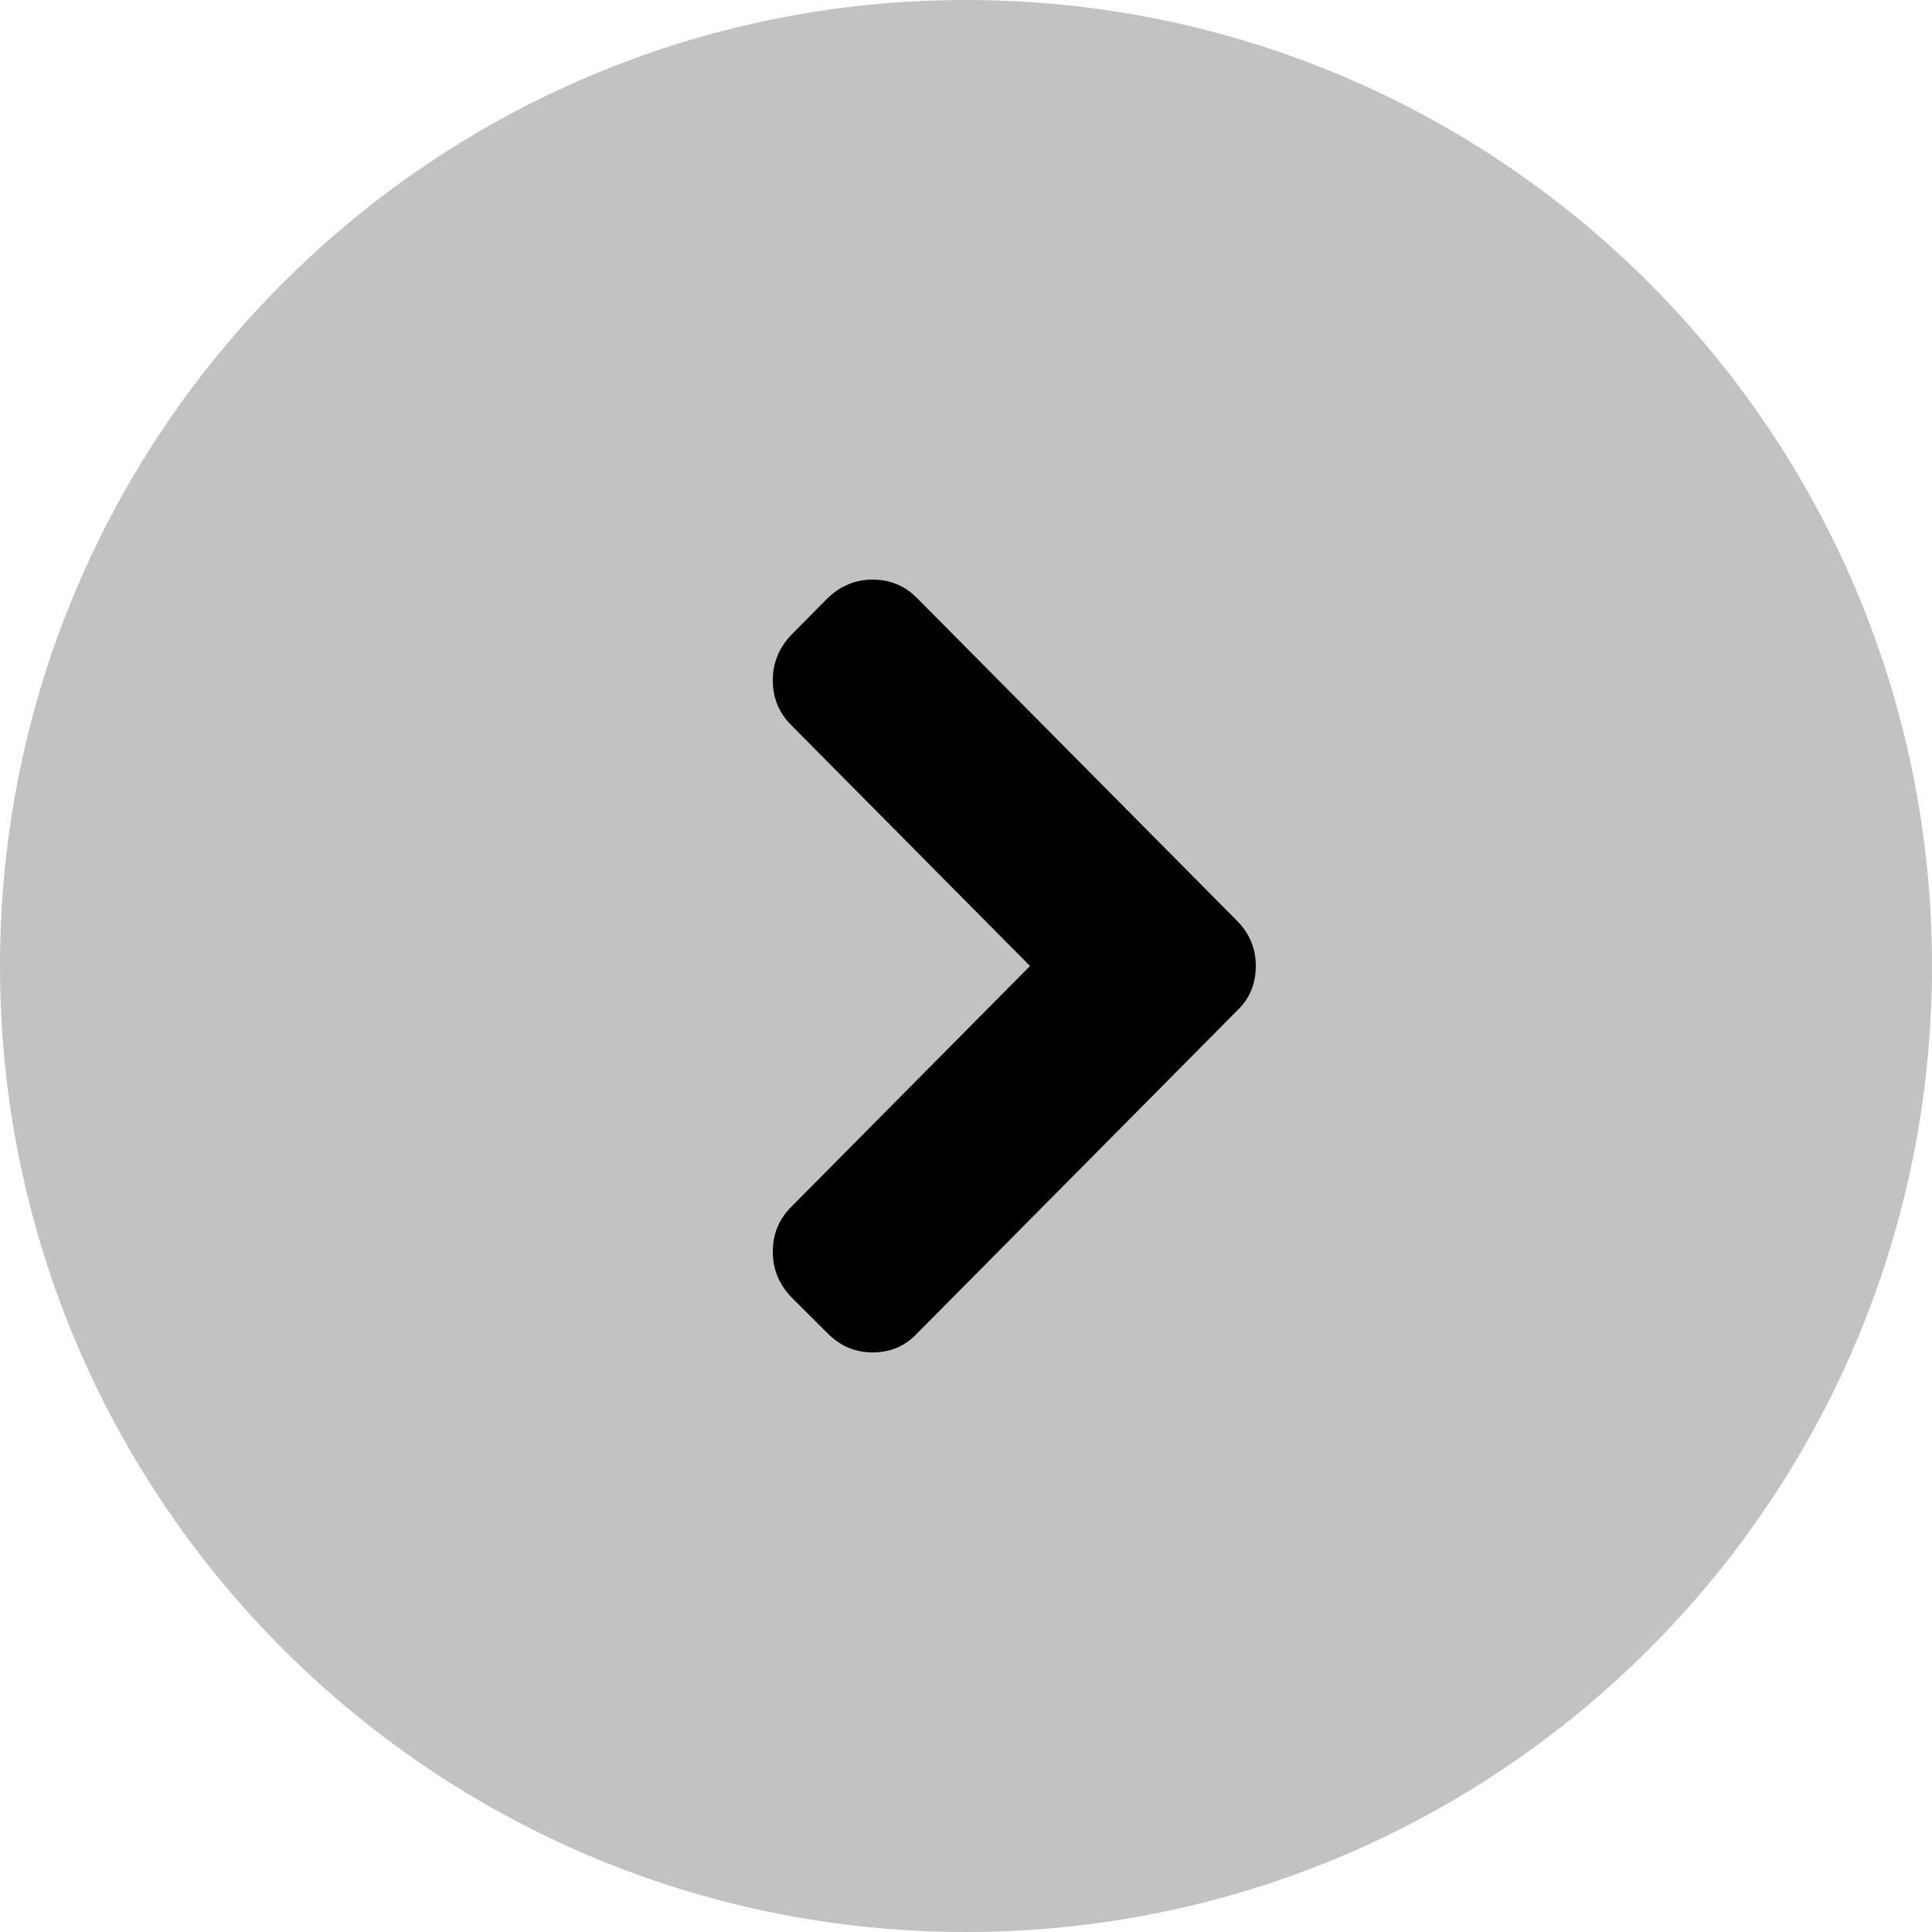
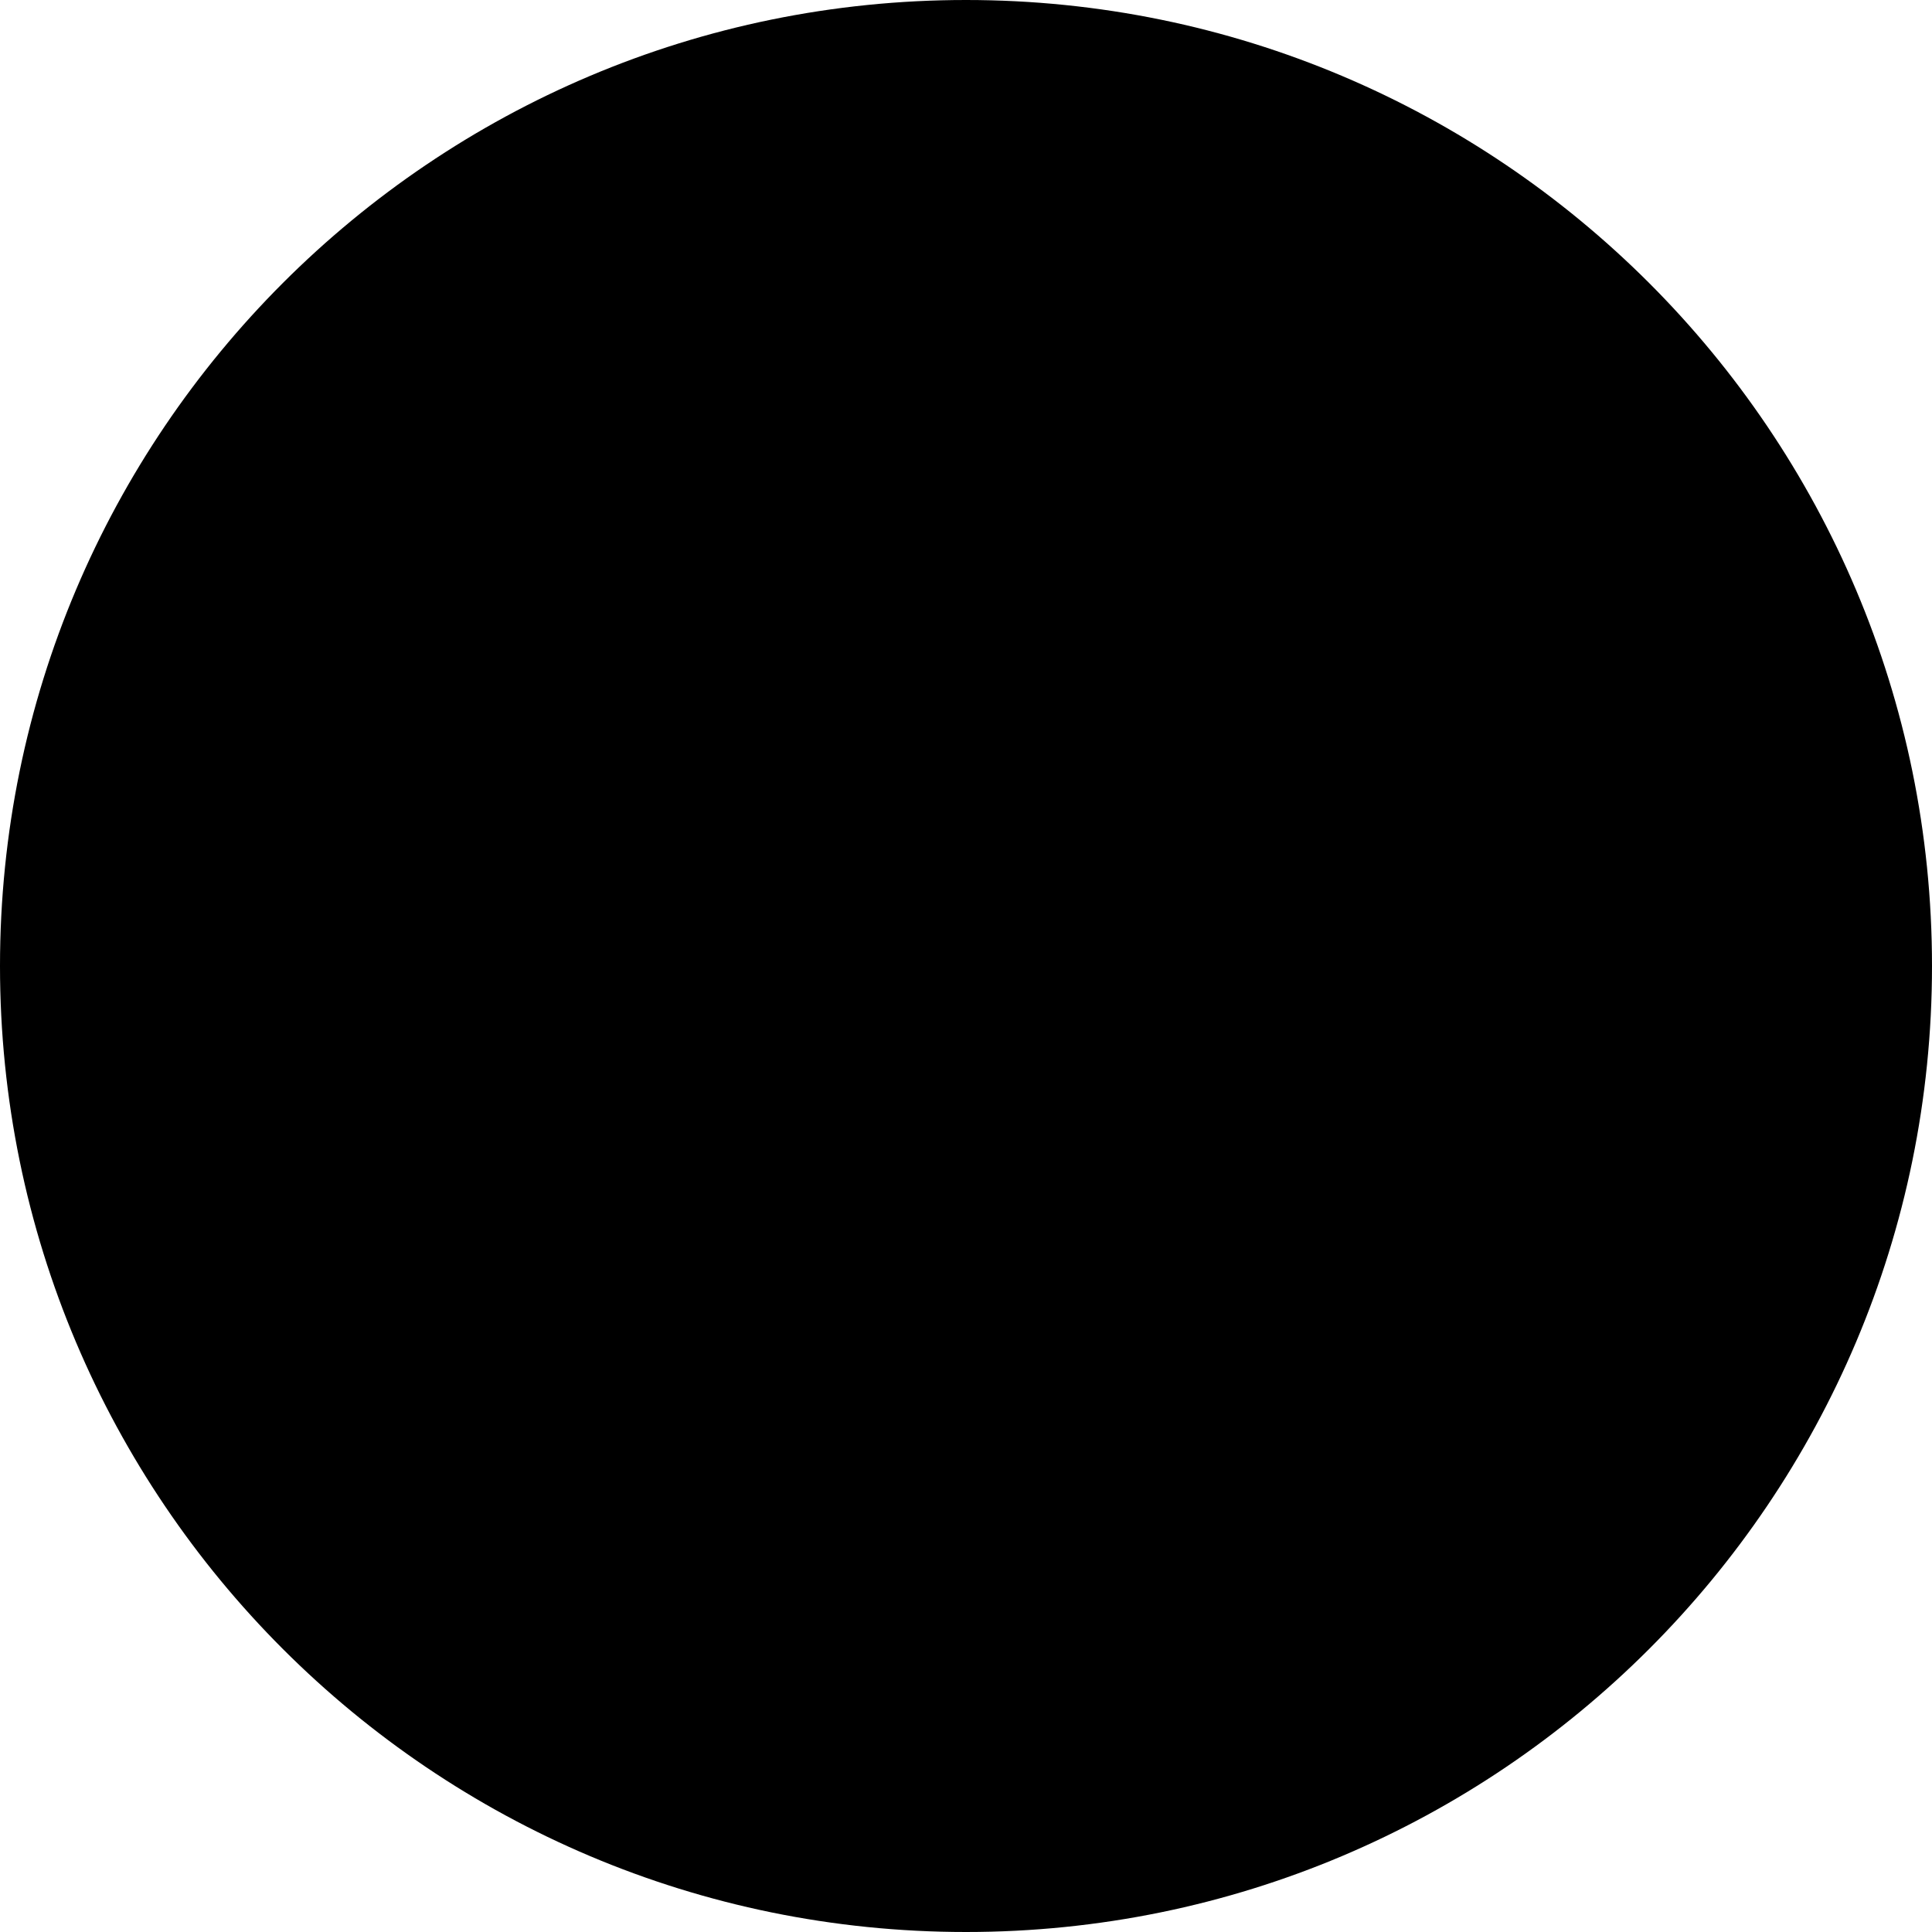
<svg xmlns="http://www.w3.org/2000/svg" width="28" height="28" viewBox="0 0 28 28" fill="none">
-   <path opacity="0.24" d="M14 28C21.732 28 28 21.732 28 14C28 6.268 21.732 0 14 0C6.268 0 0 6.268 0 14C0 21.732 6.268 28 14 28Z" fill="currentColor" />
+   <path d="M14 28C21.732 28 28 21.732 28 14C28 6.268 21.732 0 14 0C6.268 0 0 6.268 0 14C0 21.732 6.268 28 14 28Z" fill="currentColor" />
  <path fill-rule="evenodd" clip-rule="evenodd" d="M11.998 8.666L11.464 9.205C11.288 9.392 11.2 9.61 11.2 9.859C11.2 10.113 11.288 10.329 11.464 10.506L14.928 14L11.464 17.494C11.288 17.671 11.2 17.887 11.2 18.141C11.2 18.39 11.288 18.608 11.464 18.795L11.998 19.327C12.179 19.509 12.395 19.6 12.647 19.6C12.904 19.6 13.117 19.509 13.289 19.327L17.929 14.647C18.11 14.474 18.2 14.259 18.2 14C18.2 13.746 18.11 13.528 17.929 13.346L13.289 8.666C13.113 8.489 12.899 8.4 12.647 8.4C12.4 8.4 12.184 8.489 11.998 8.666Z" fill="currentColor" />
</svg>
